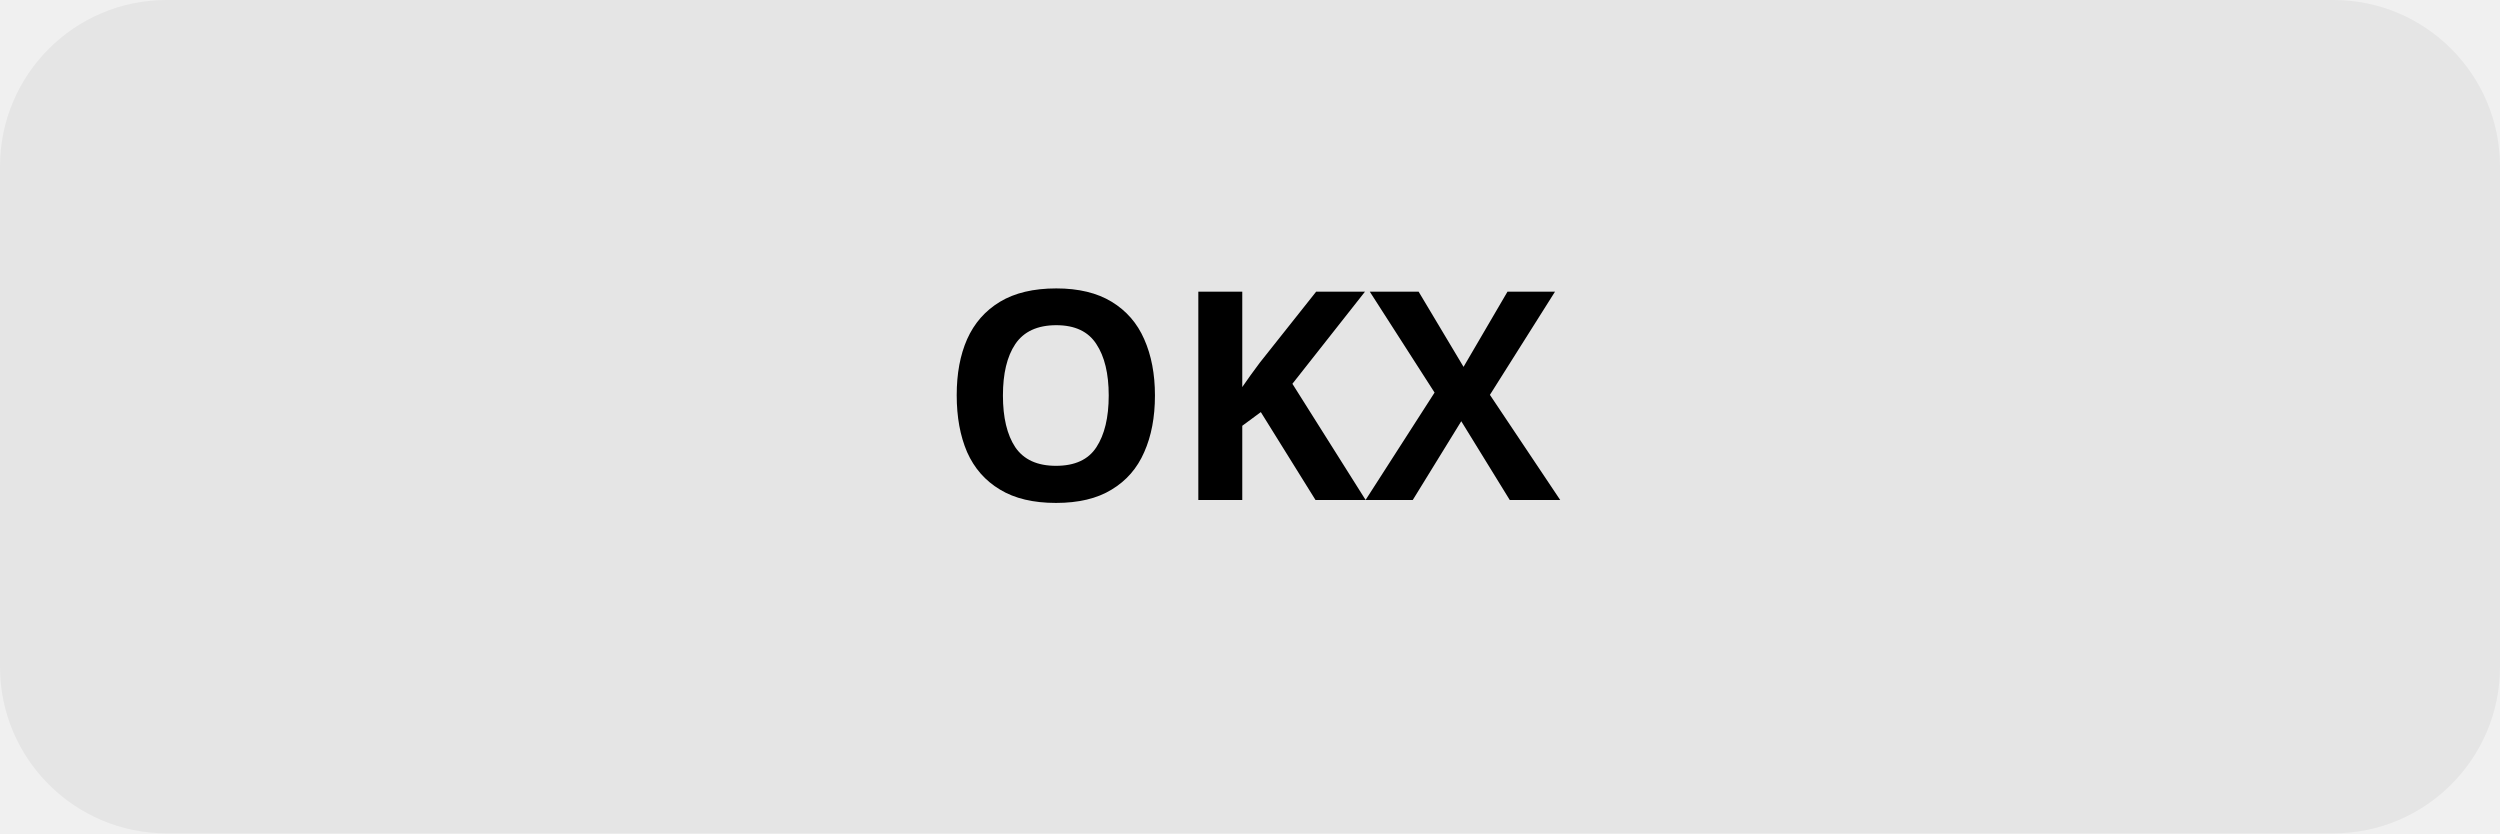
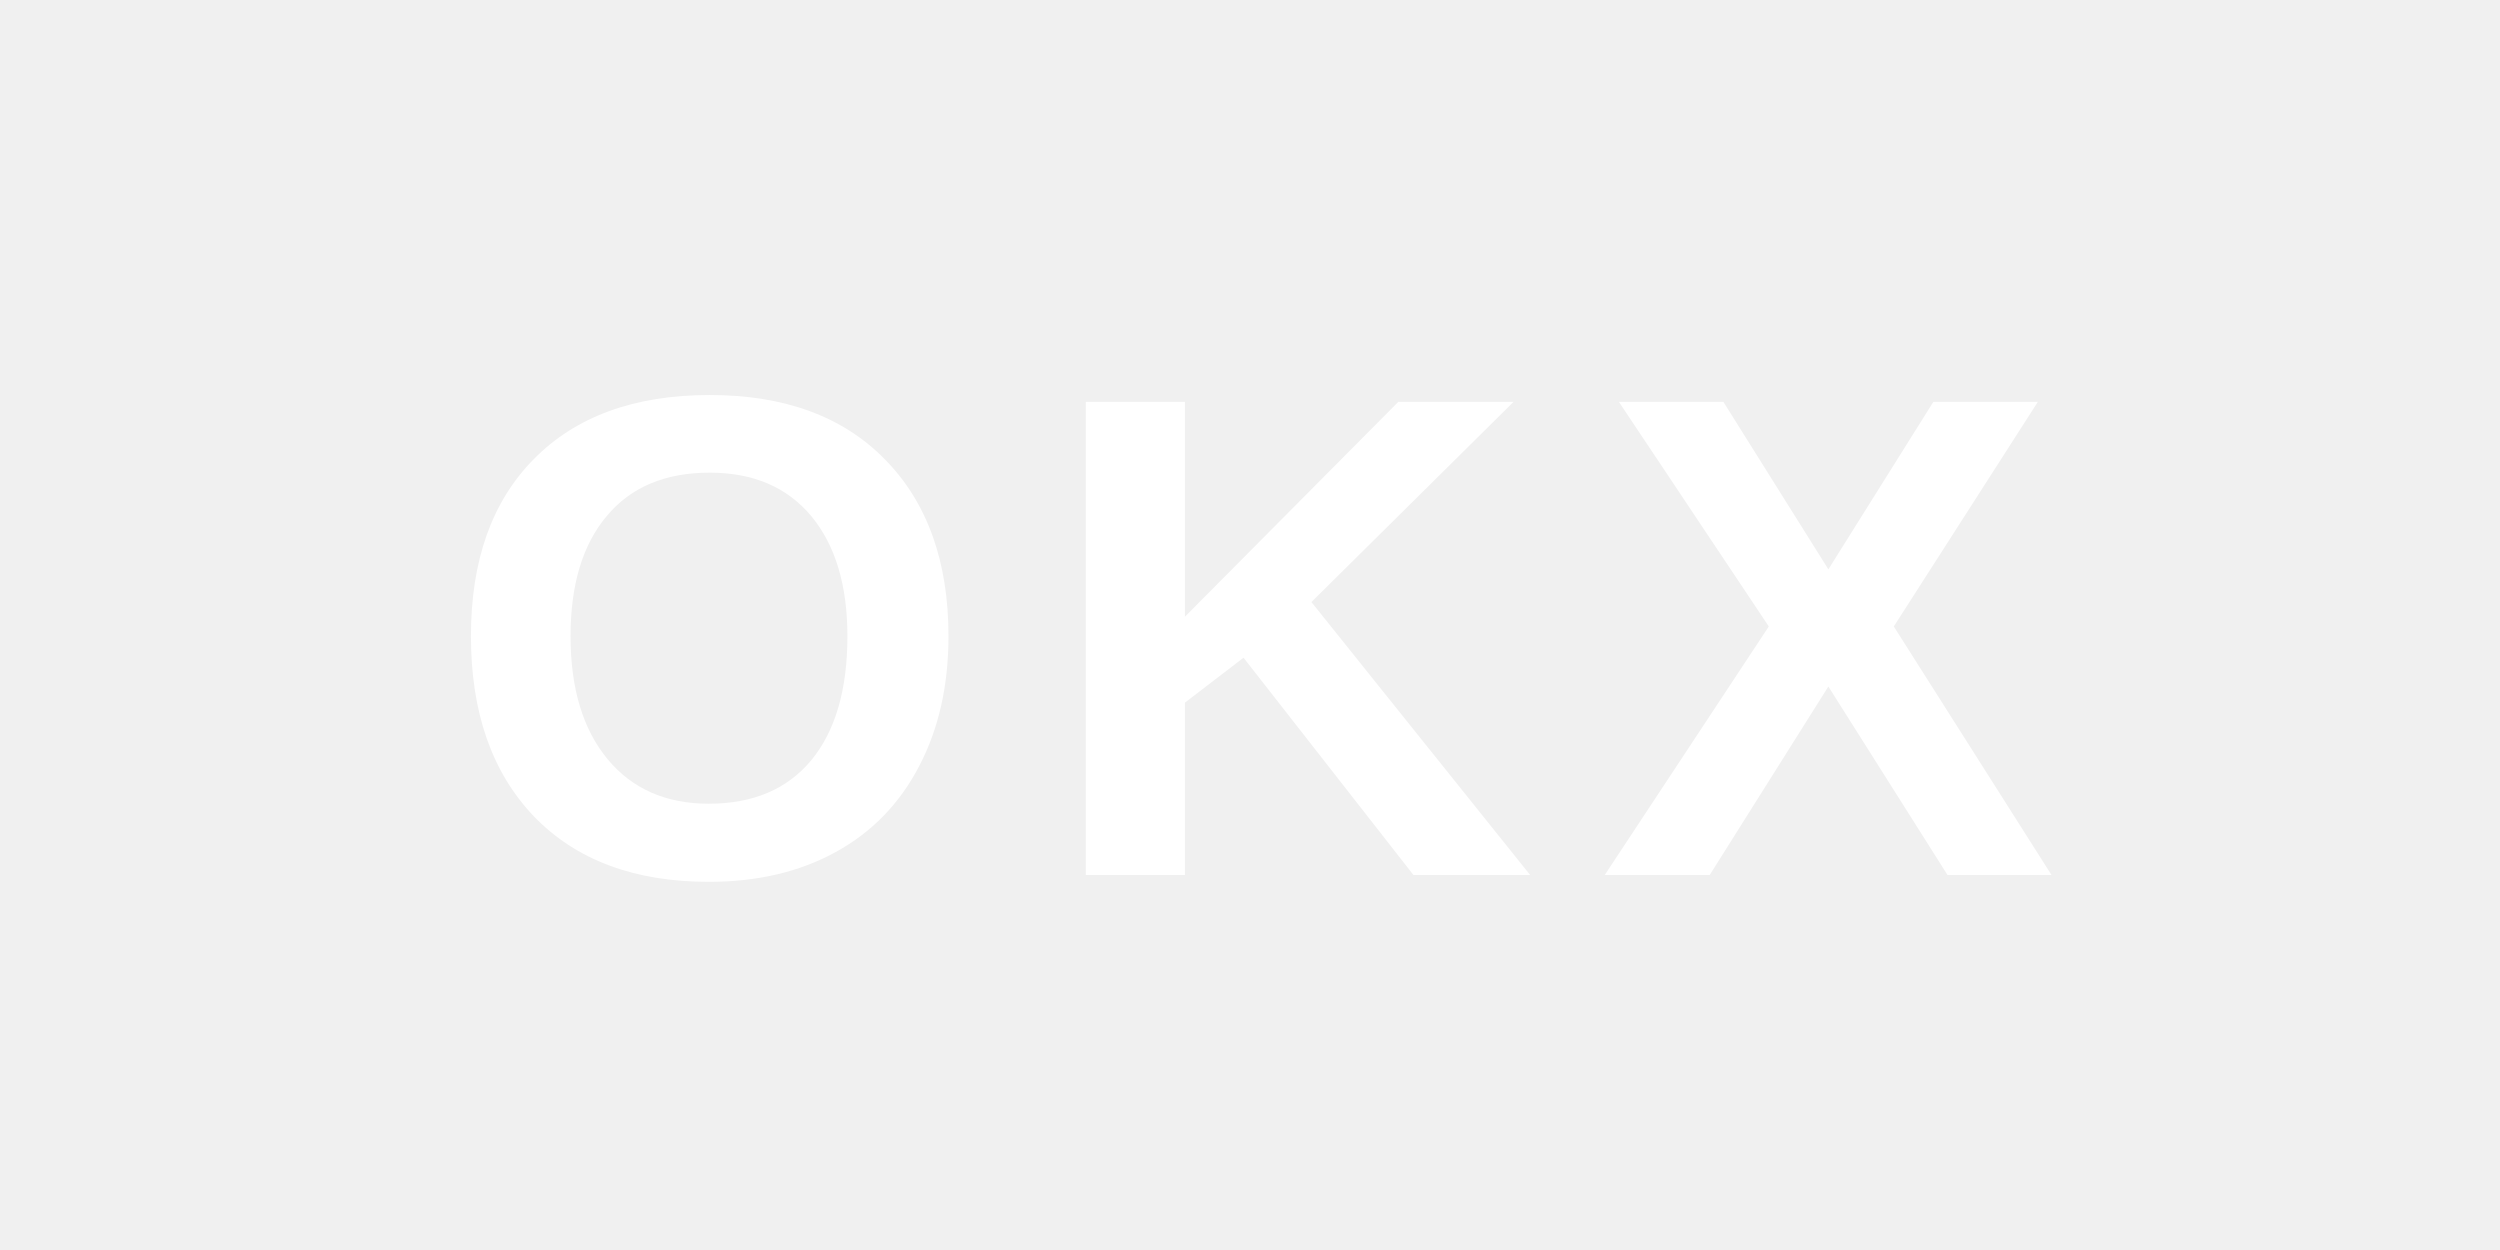
- <svg xmlns="http://www.w3.org/2000/svg" width="120" height="40" viewBox="0 0 120 40" fill="none">
-   <rect width="120" height="40" rx="8" fill="#000000" fill-opacity="0.05" />
-   <text x="60" y="24" text-anchor="middle" fill="#000000" font-family="system-ui" font-size="14" font-weight="700">OKX</text>
+ <svg xmlns="http://www.w3.org/2000/svg" width="80" height="40" viewBox="0 0 80 40" fill="none">
+   <text x="40" y="28" text-anchor="middle" fill="white" font-family="Arial, Helvetica, sans-serif" font-size="22" font-weight="900" letter-spacing="2">OKX</text>
</svg>
